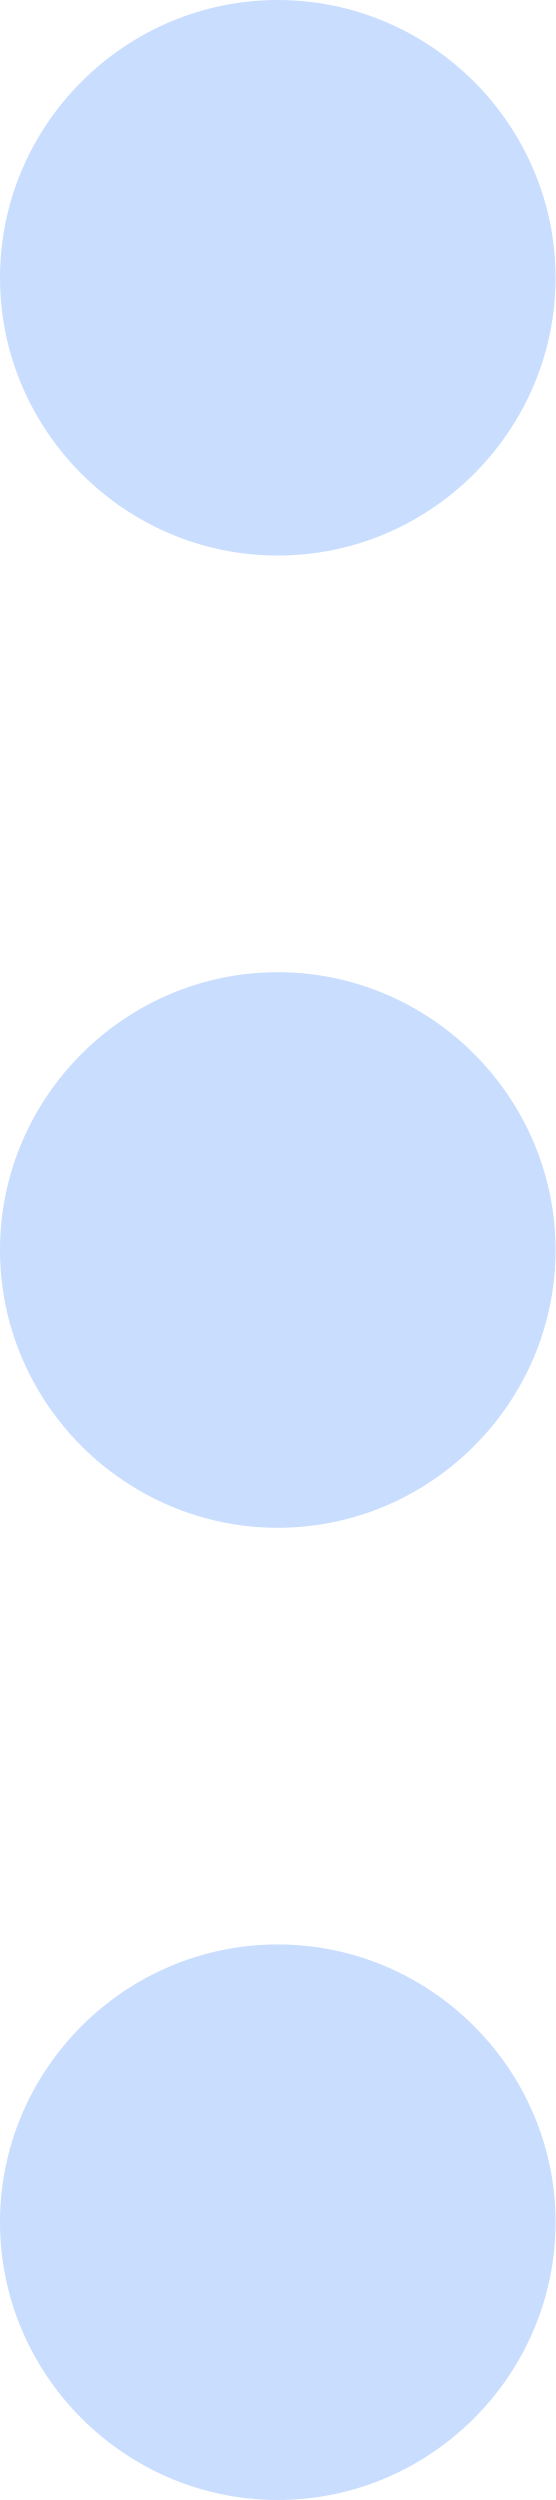
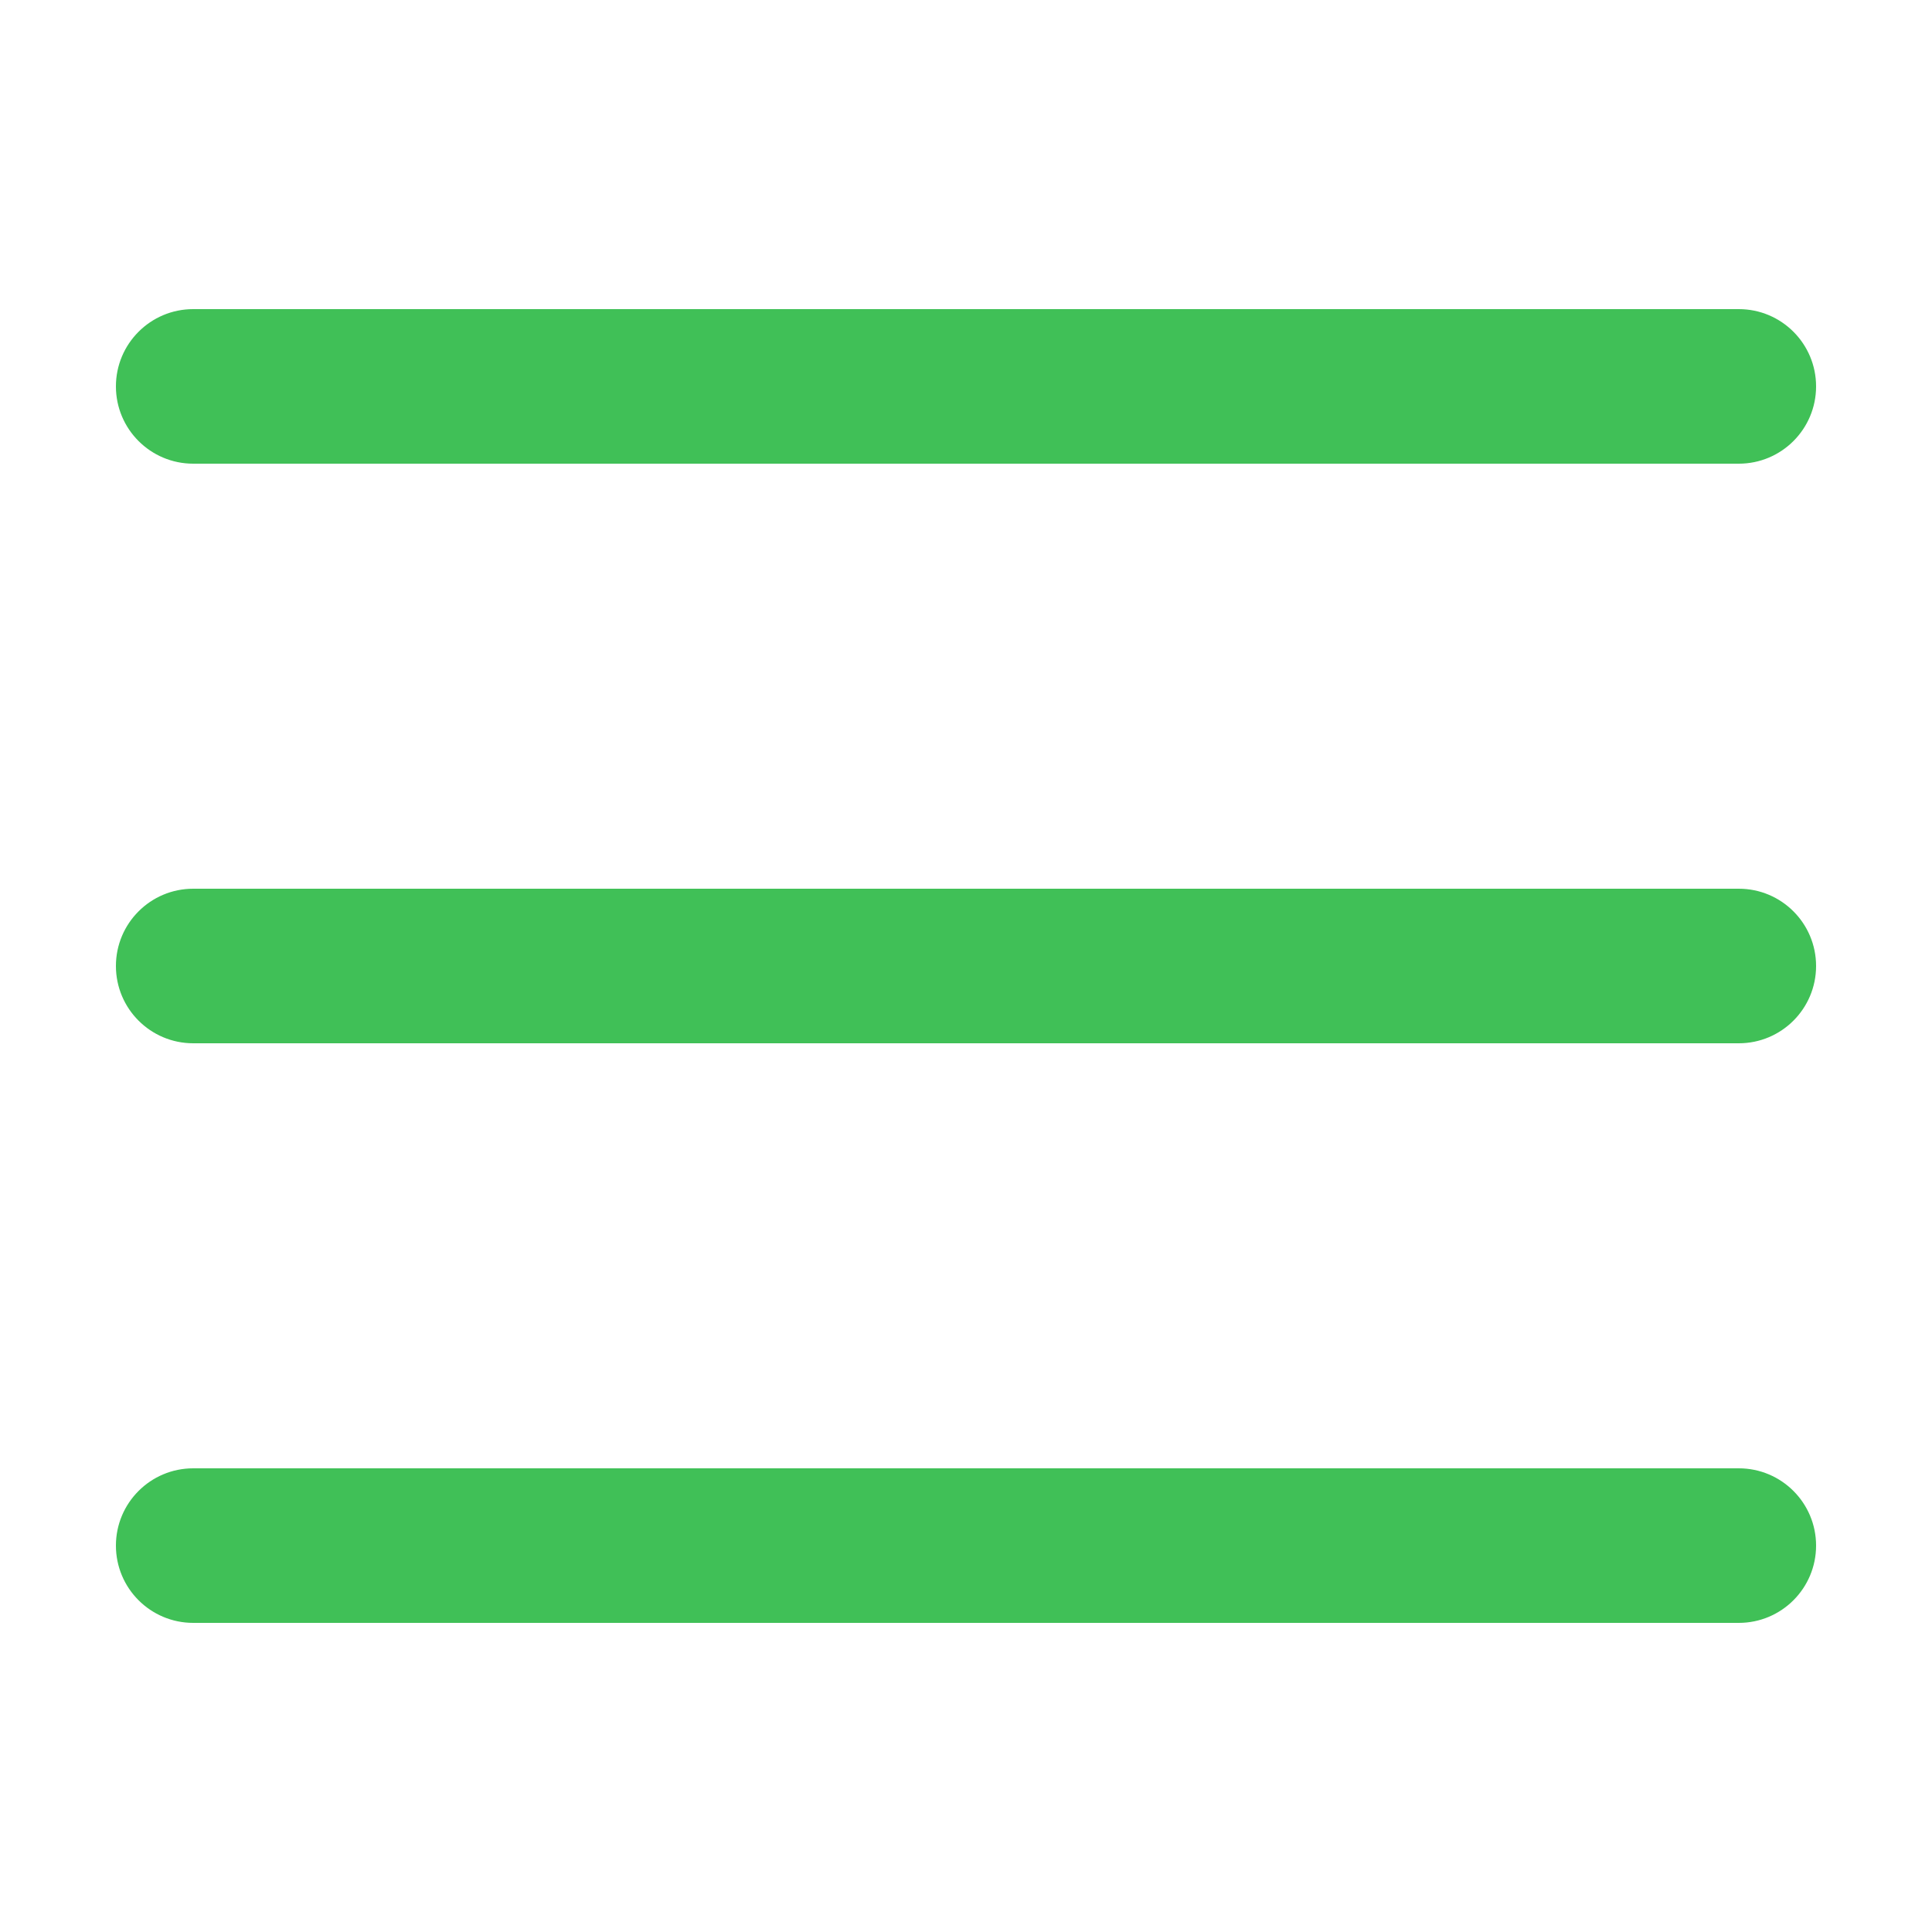
- <svg xmlns="http://www.w3.org/2000/svg" width="4" height="18" viewBox="0 0 4 18" fill="none">
-   <path d="M2 0C0.9 0 0 0.9 0 2C0 3.1 0.9 4 2 4C3.1 4 4 3.1 4 2C4 0.9 3.1 0 2 0ZM2 14C0.9 14 0 14.9 0 16C0 17.1 0.9 18 2 18C3.1 18 4 17.1 4 16C4 14.9 3.1 14 2 14ZM2 7C0.9 7 0 7.9 0 9C0 10.1 0.9 11 2 11C3.1 11 4 10.1 4 9C4 7.9 3.1 7 2 7Z" fill="#C9DDFF" />
+ <svg xmlns="http://www.w3.org/2000/svg" fill="#40C057" viewBox="0 0 50 50" width="50px" height="50px">
+   <path d="M 5 8 A 2 2 0 1 0 5 12 L 45 12 A 2 2 0 1 0 45 8 L 5 8 z M 5 23 A 2 2 0 1 0 5 27 L 45 27 A 2 2 0 1 0 45 23 L 5 23 z M 5 38 A 2 2 0 1 0 5 42 L 45 42 A 2 2 0 1 0 45 38 L 5 38 z" />
</svg>
